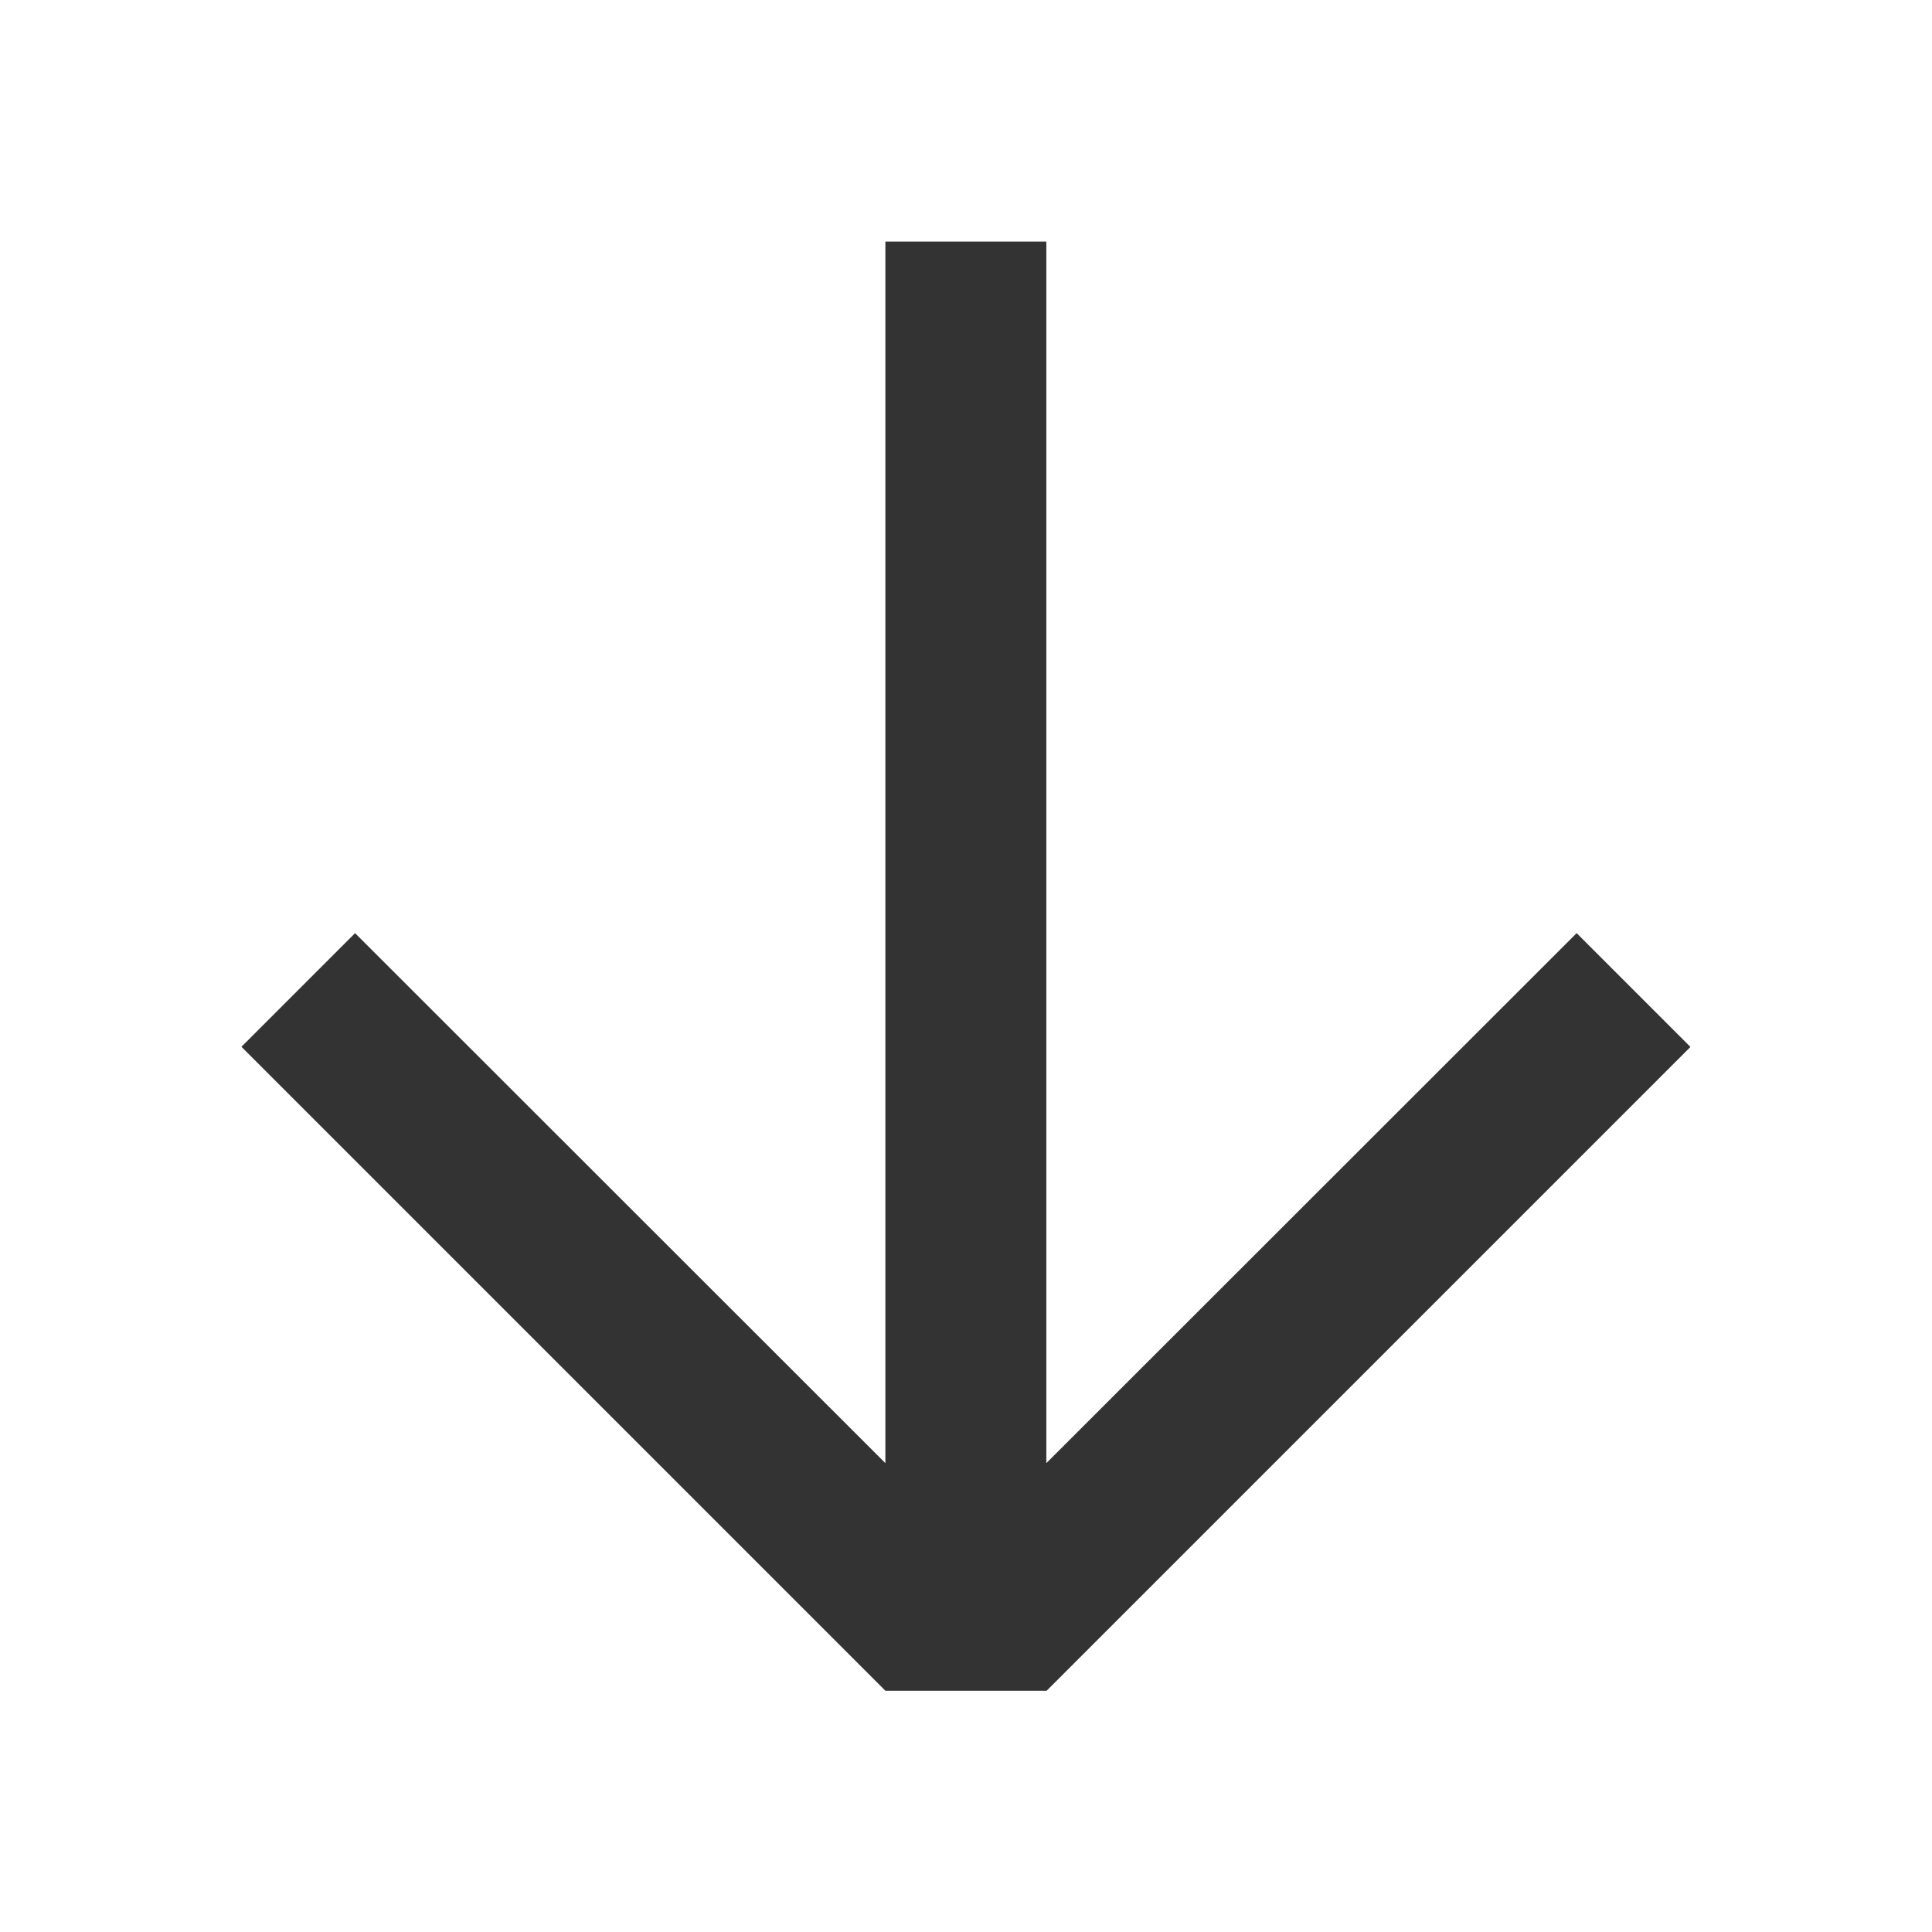
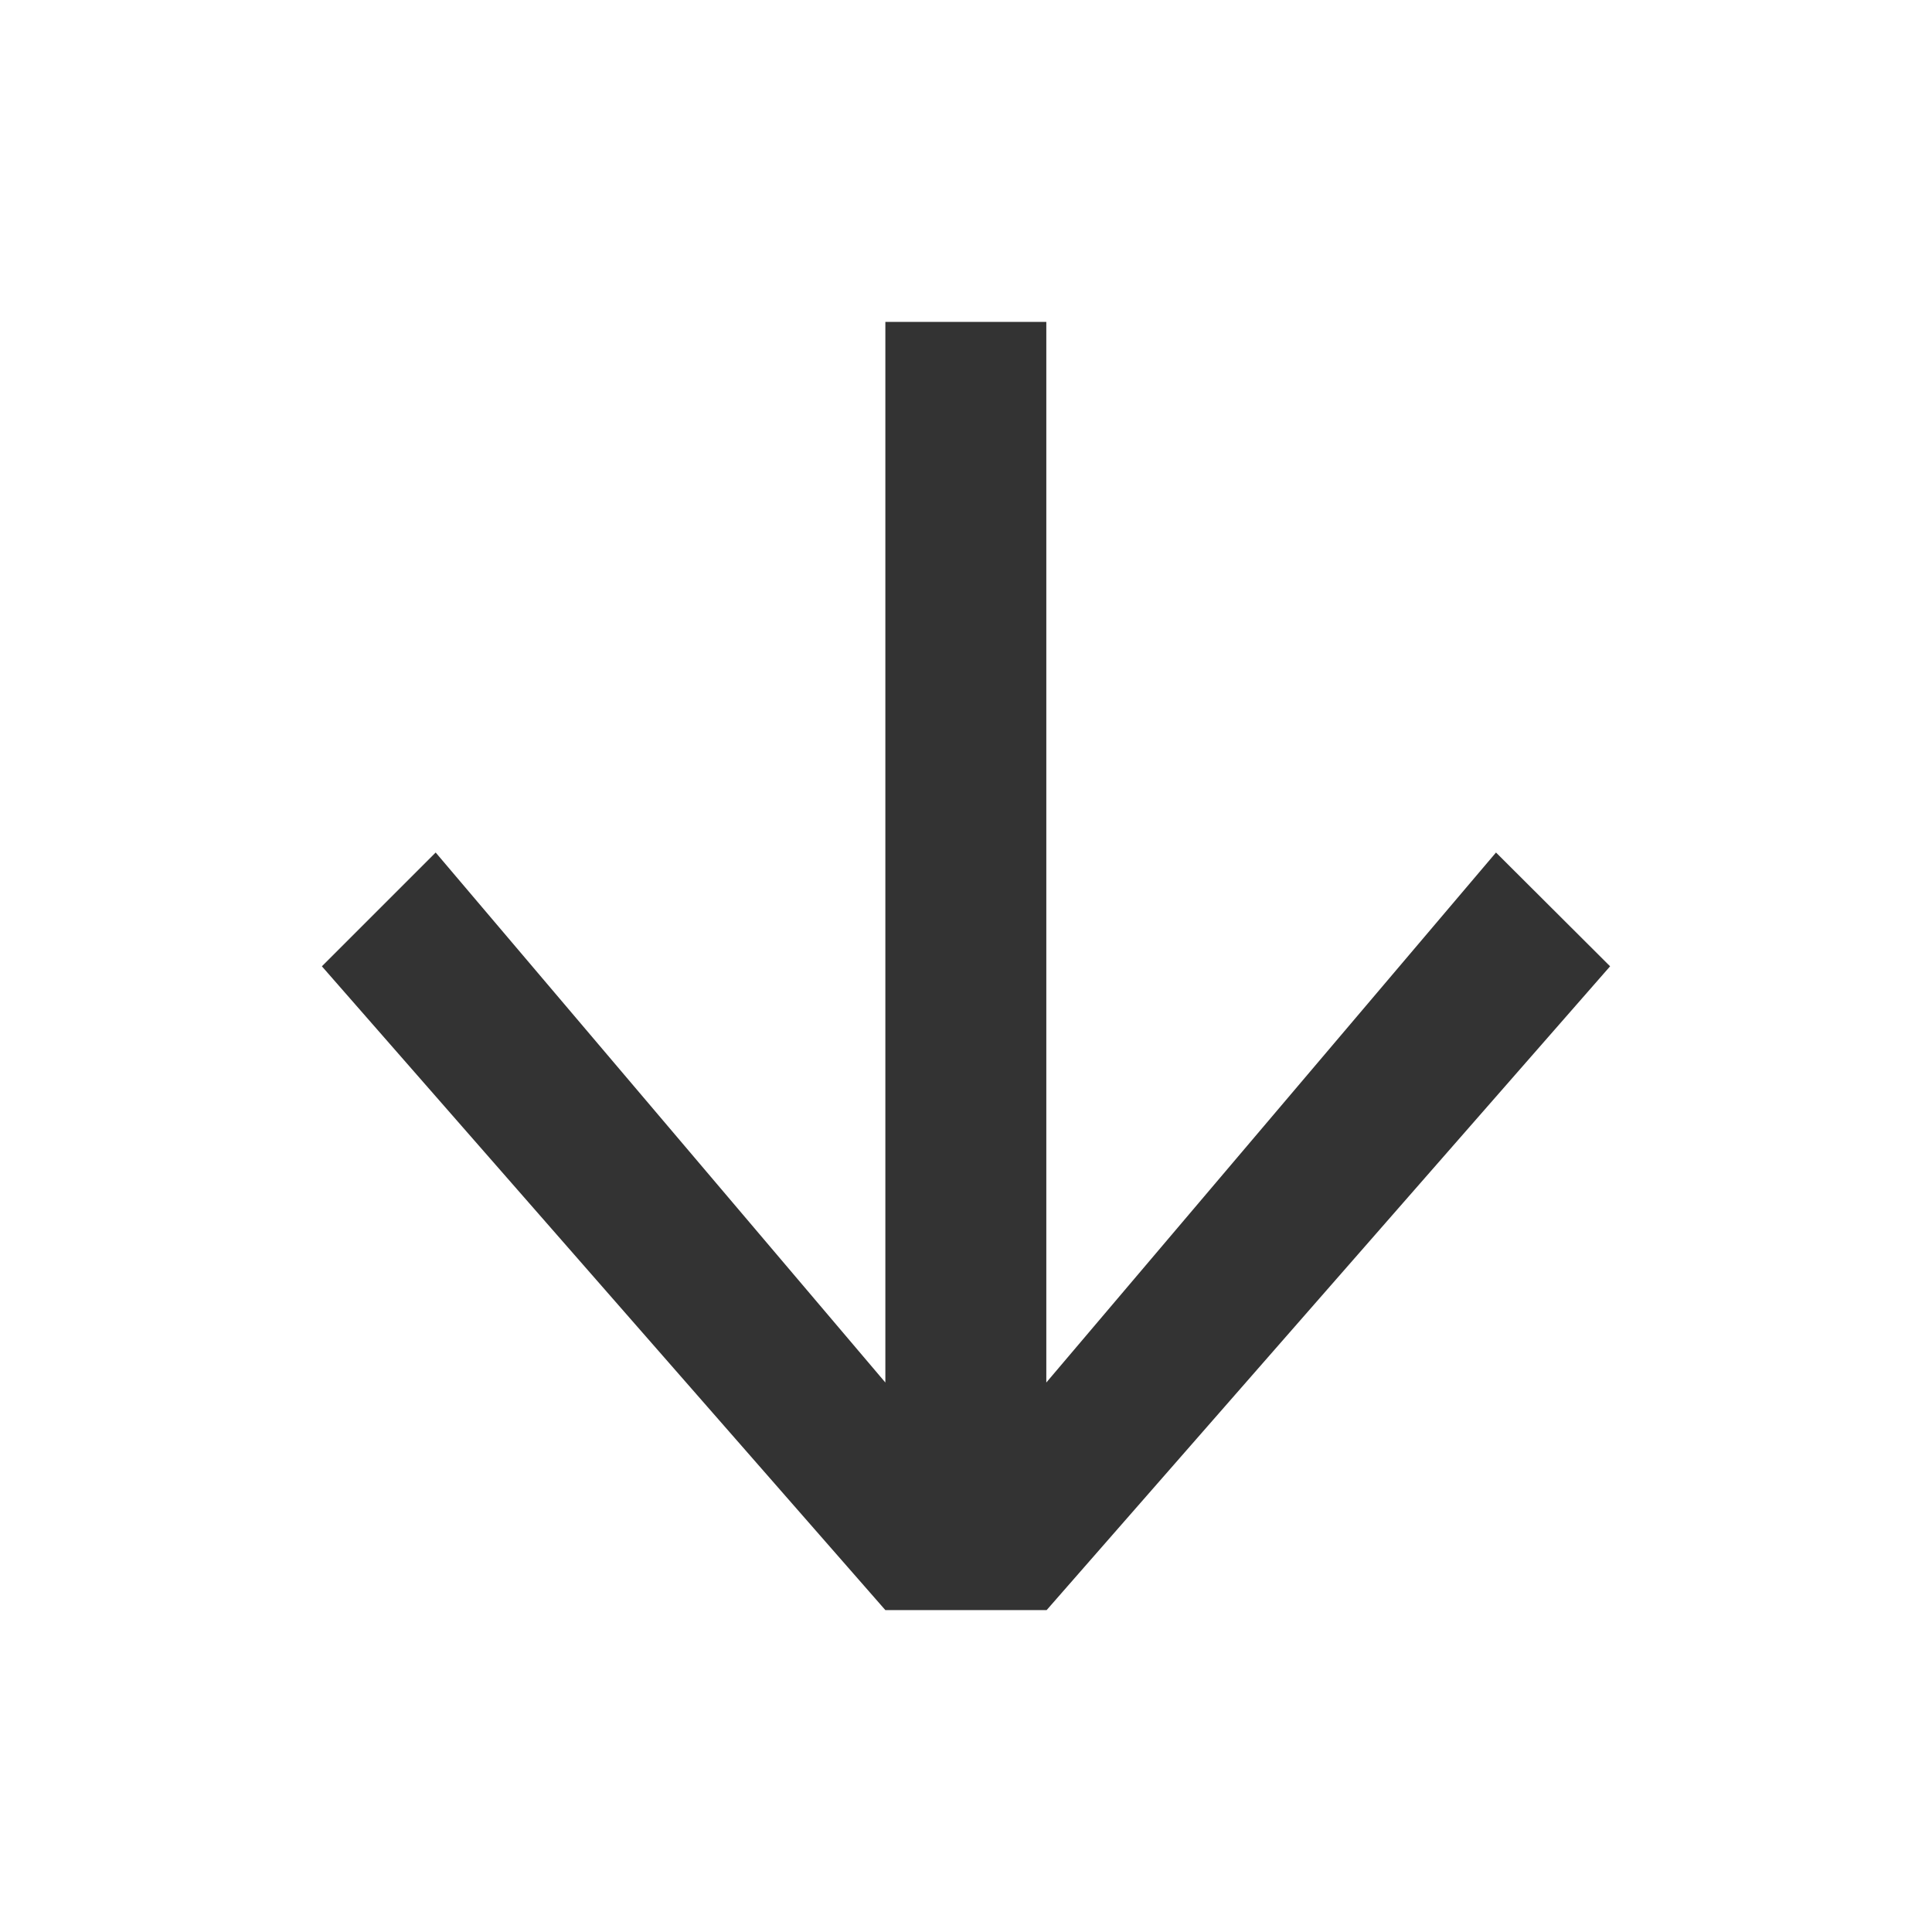
<svg xmlns="http://www.w3.org/2000/svg" width="24" height="24" viewBox="0 0 6.35 6.35" id="svg2" version="1.1">
  <defs id="defs4" />
  <g id="layer1" transform="translate(0,-290.65)">
-     <path style="fill:#333333;fill-opacity:1;stroke:none" d="m 0.794,294.091 2.116,2.116 5.168e-4,0 0.529,0 5.167e-4,0 2.116,-2.116 -0.374,-0.374 -1.743,1.742 0,-4.015 -0.529,0 0,4.015 -1.743,-1.742 -0.374,0.374 z" id="rect4184" />
+     <path style="fill:#333333;fill-opacity:1;stroke:none" d="m 5.292,293.826 -1.852,2.116 -5.2e-4,0 -0.529,0 -5.2e-4,0 -1.852,-2.116 0.374,-0.374 1.478,1.742 0,-3.486 0.529,0 0,3.486 1.478,-1.742 z" id="rect4184" />
  </g>
</svg>
